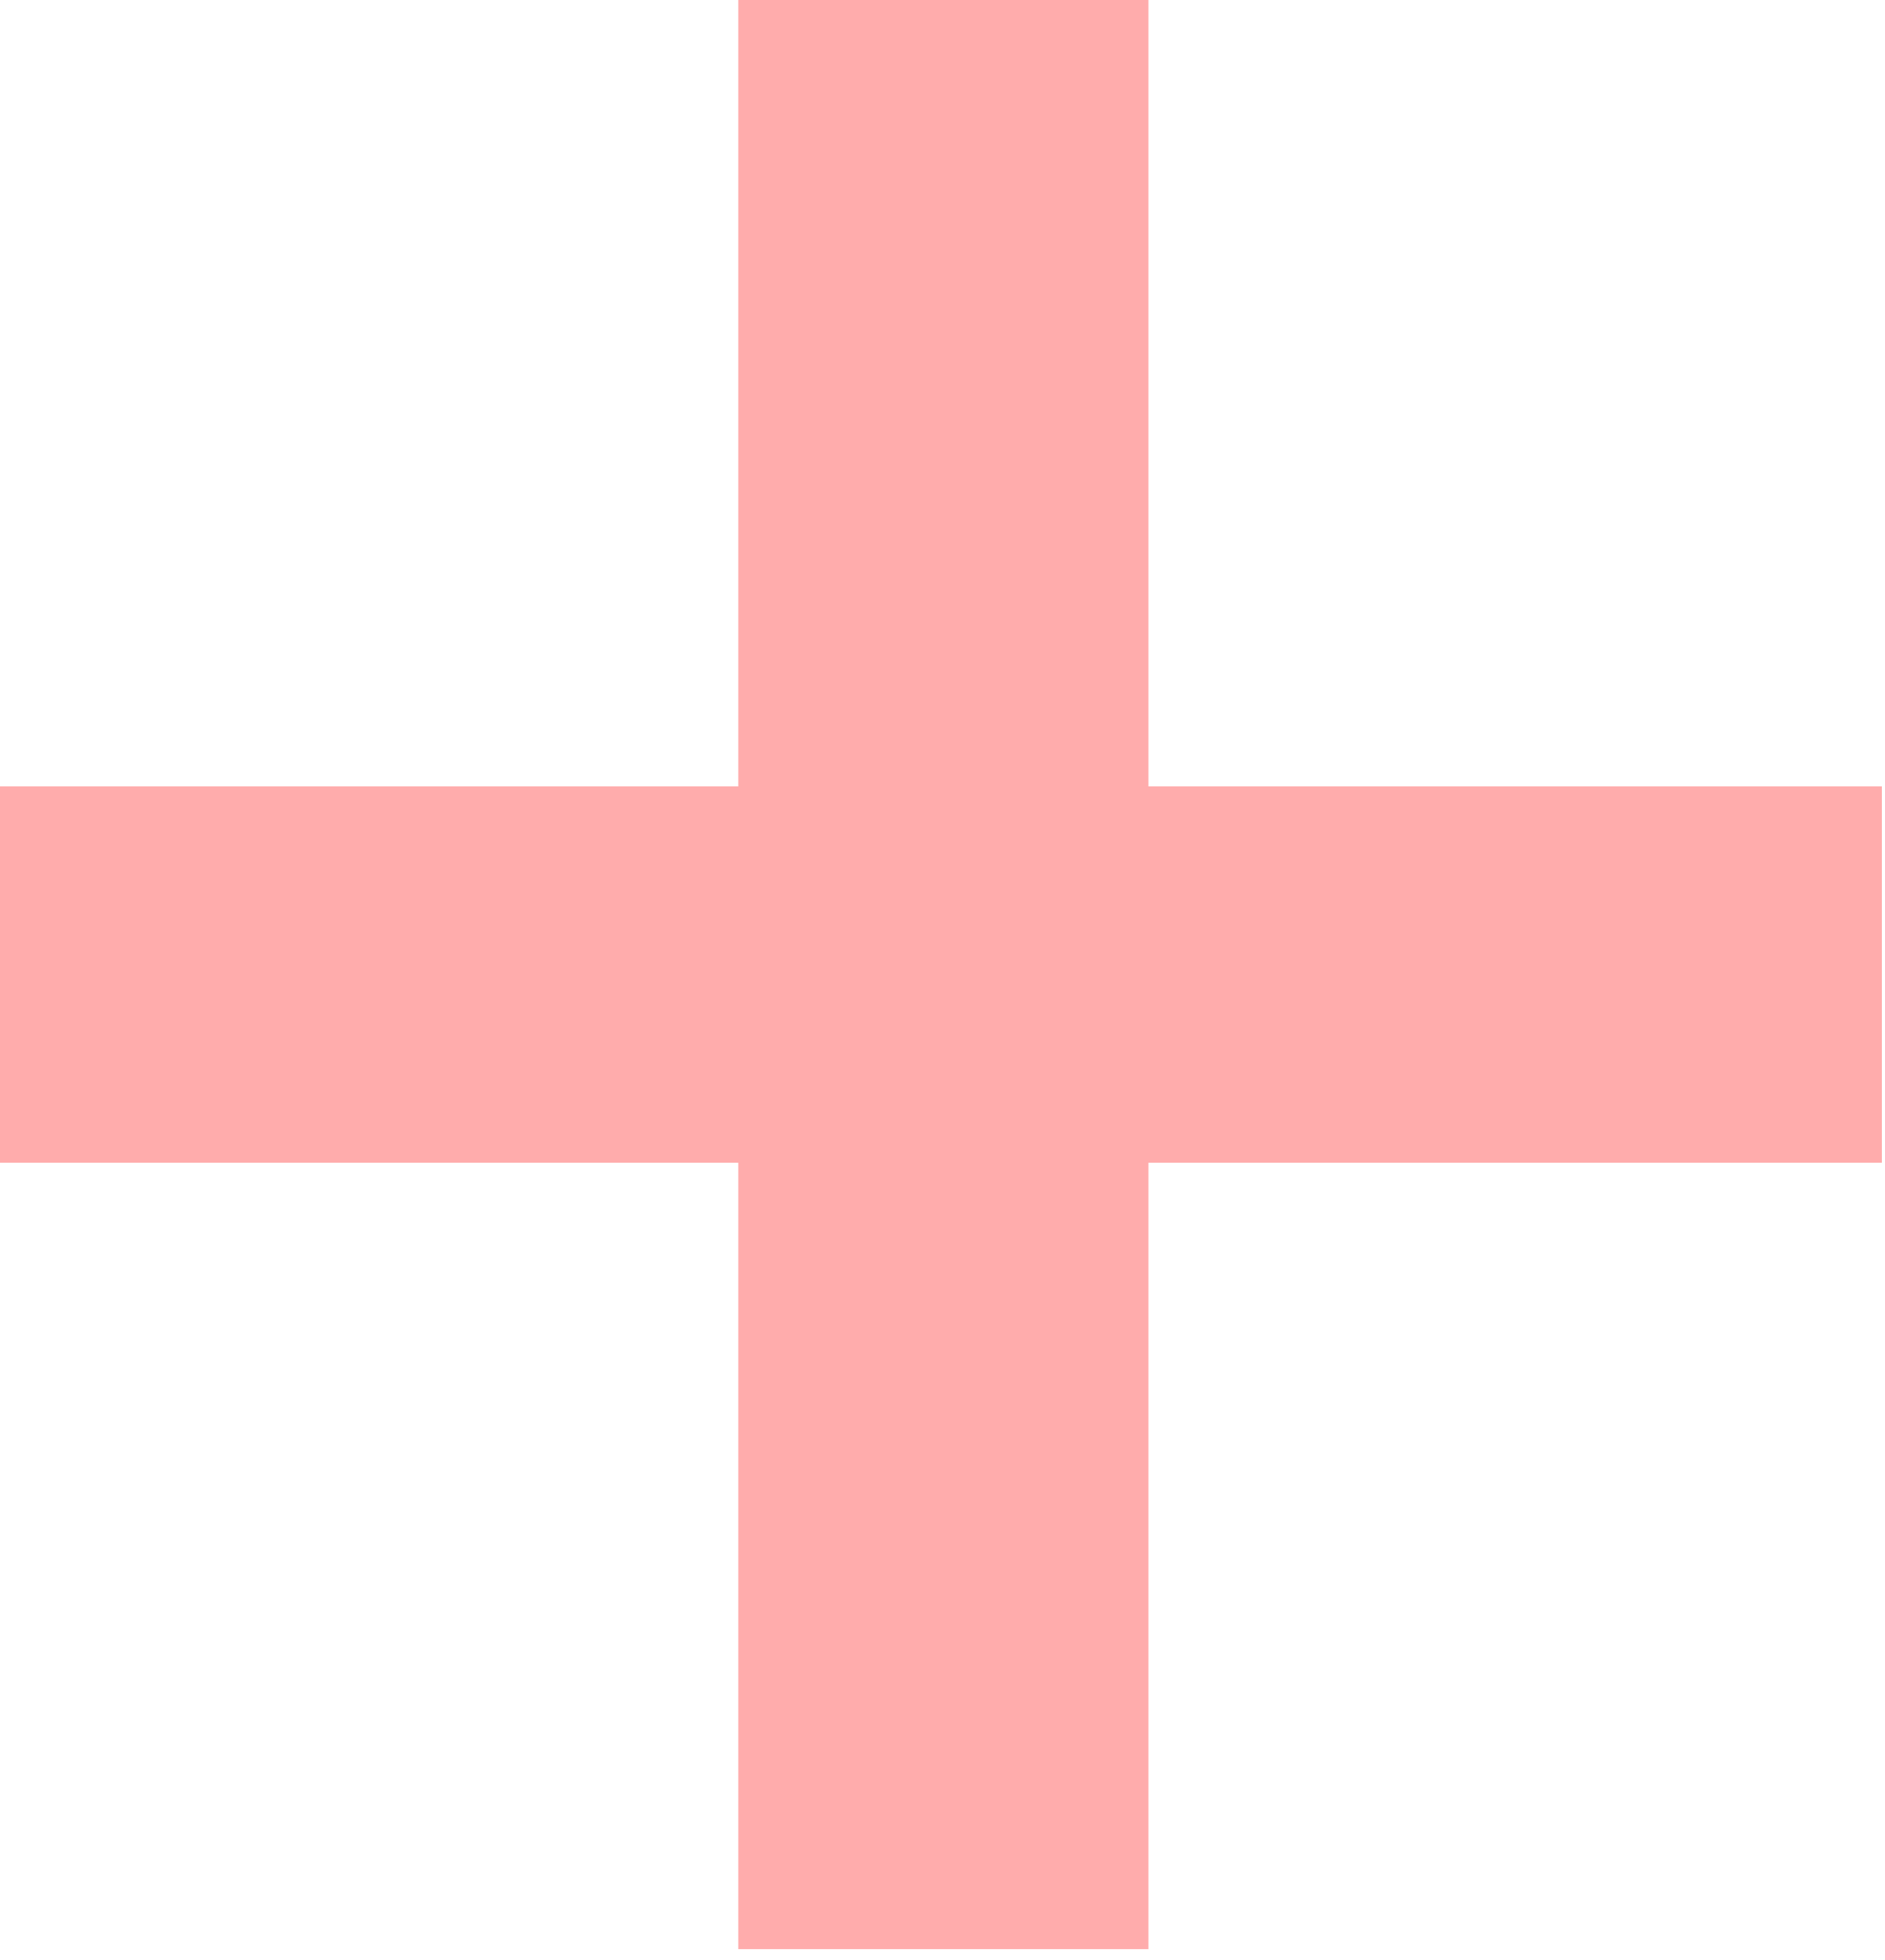
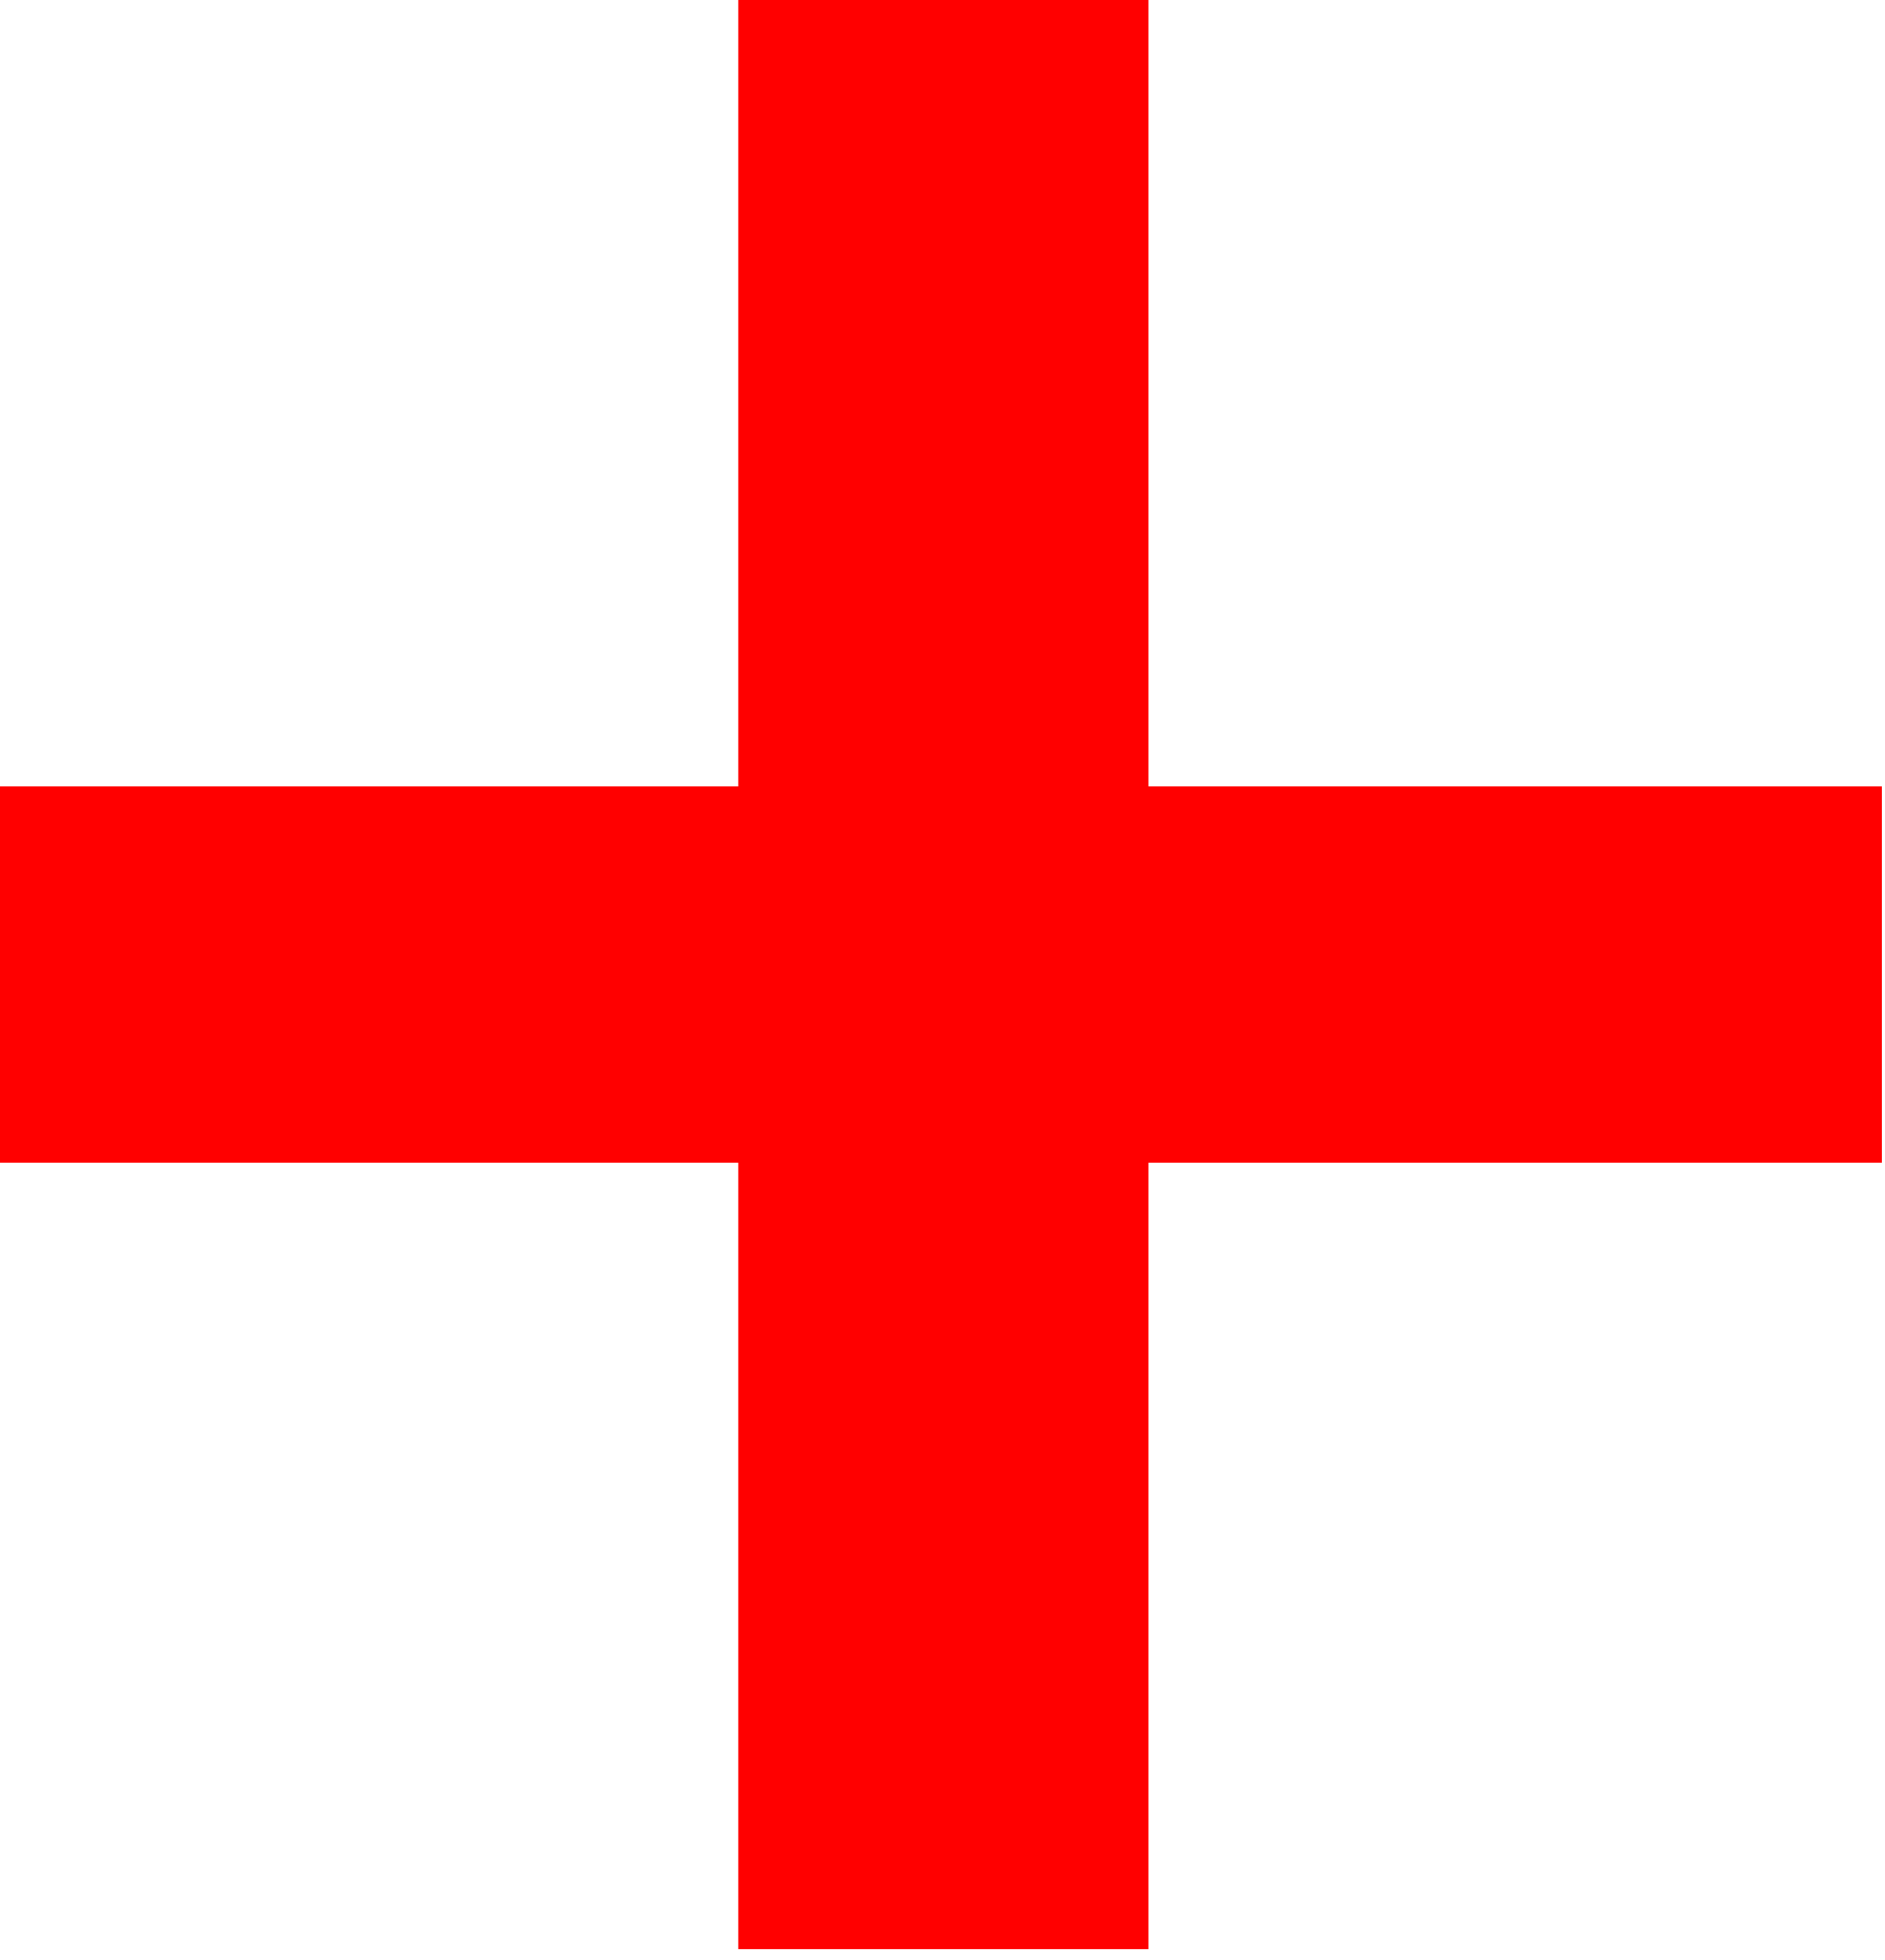
<svg xmlns="http://www.w3.org/2000/svg" width="100" height="104" viewBox="0 0 100 104" fill="none">
-   <path d="M39.168 103.424V61.696H0V41.727H39.168V-0H60.928V41.727H99.84V61.696H60.928V103.424H39.168Z" fill="#FFACAC" />
+   <path d="M39.168 103.424V61.696H0V41.727H39.168V-0H60.928V41.727H99.84V61.696H60.928V103.424H39.168Z" fill="#ff0000" />
</svg>
